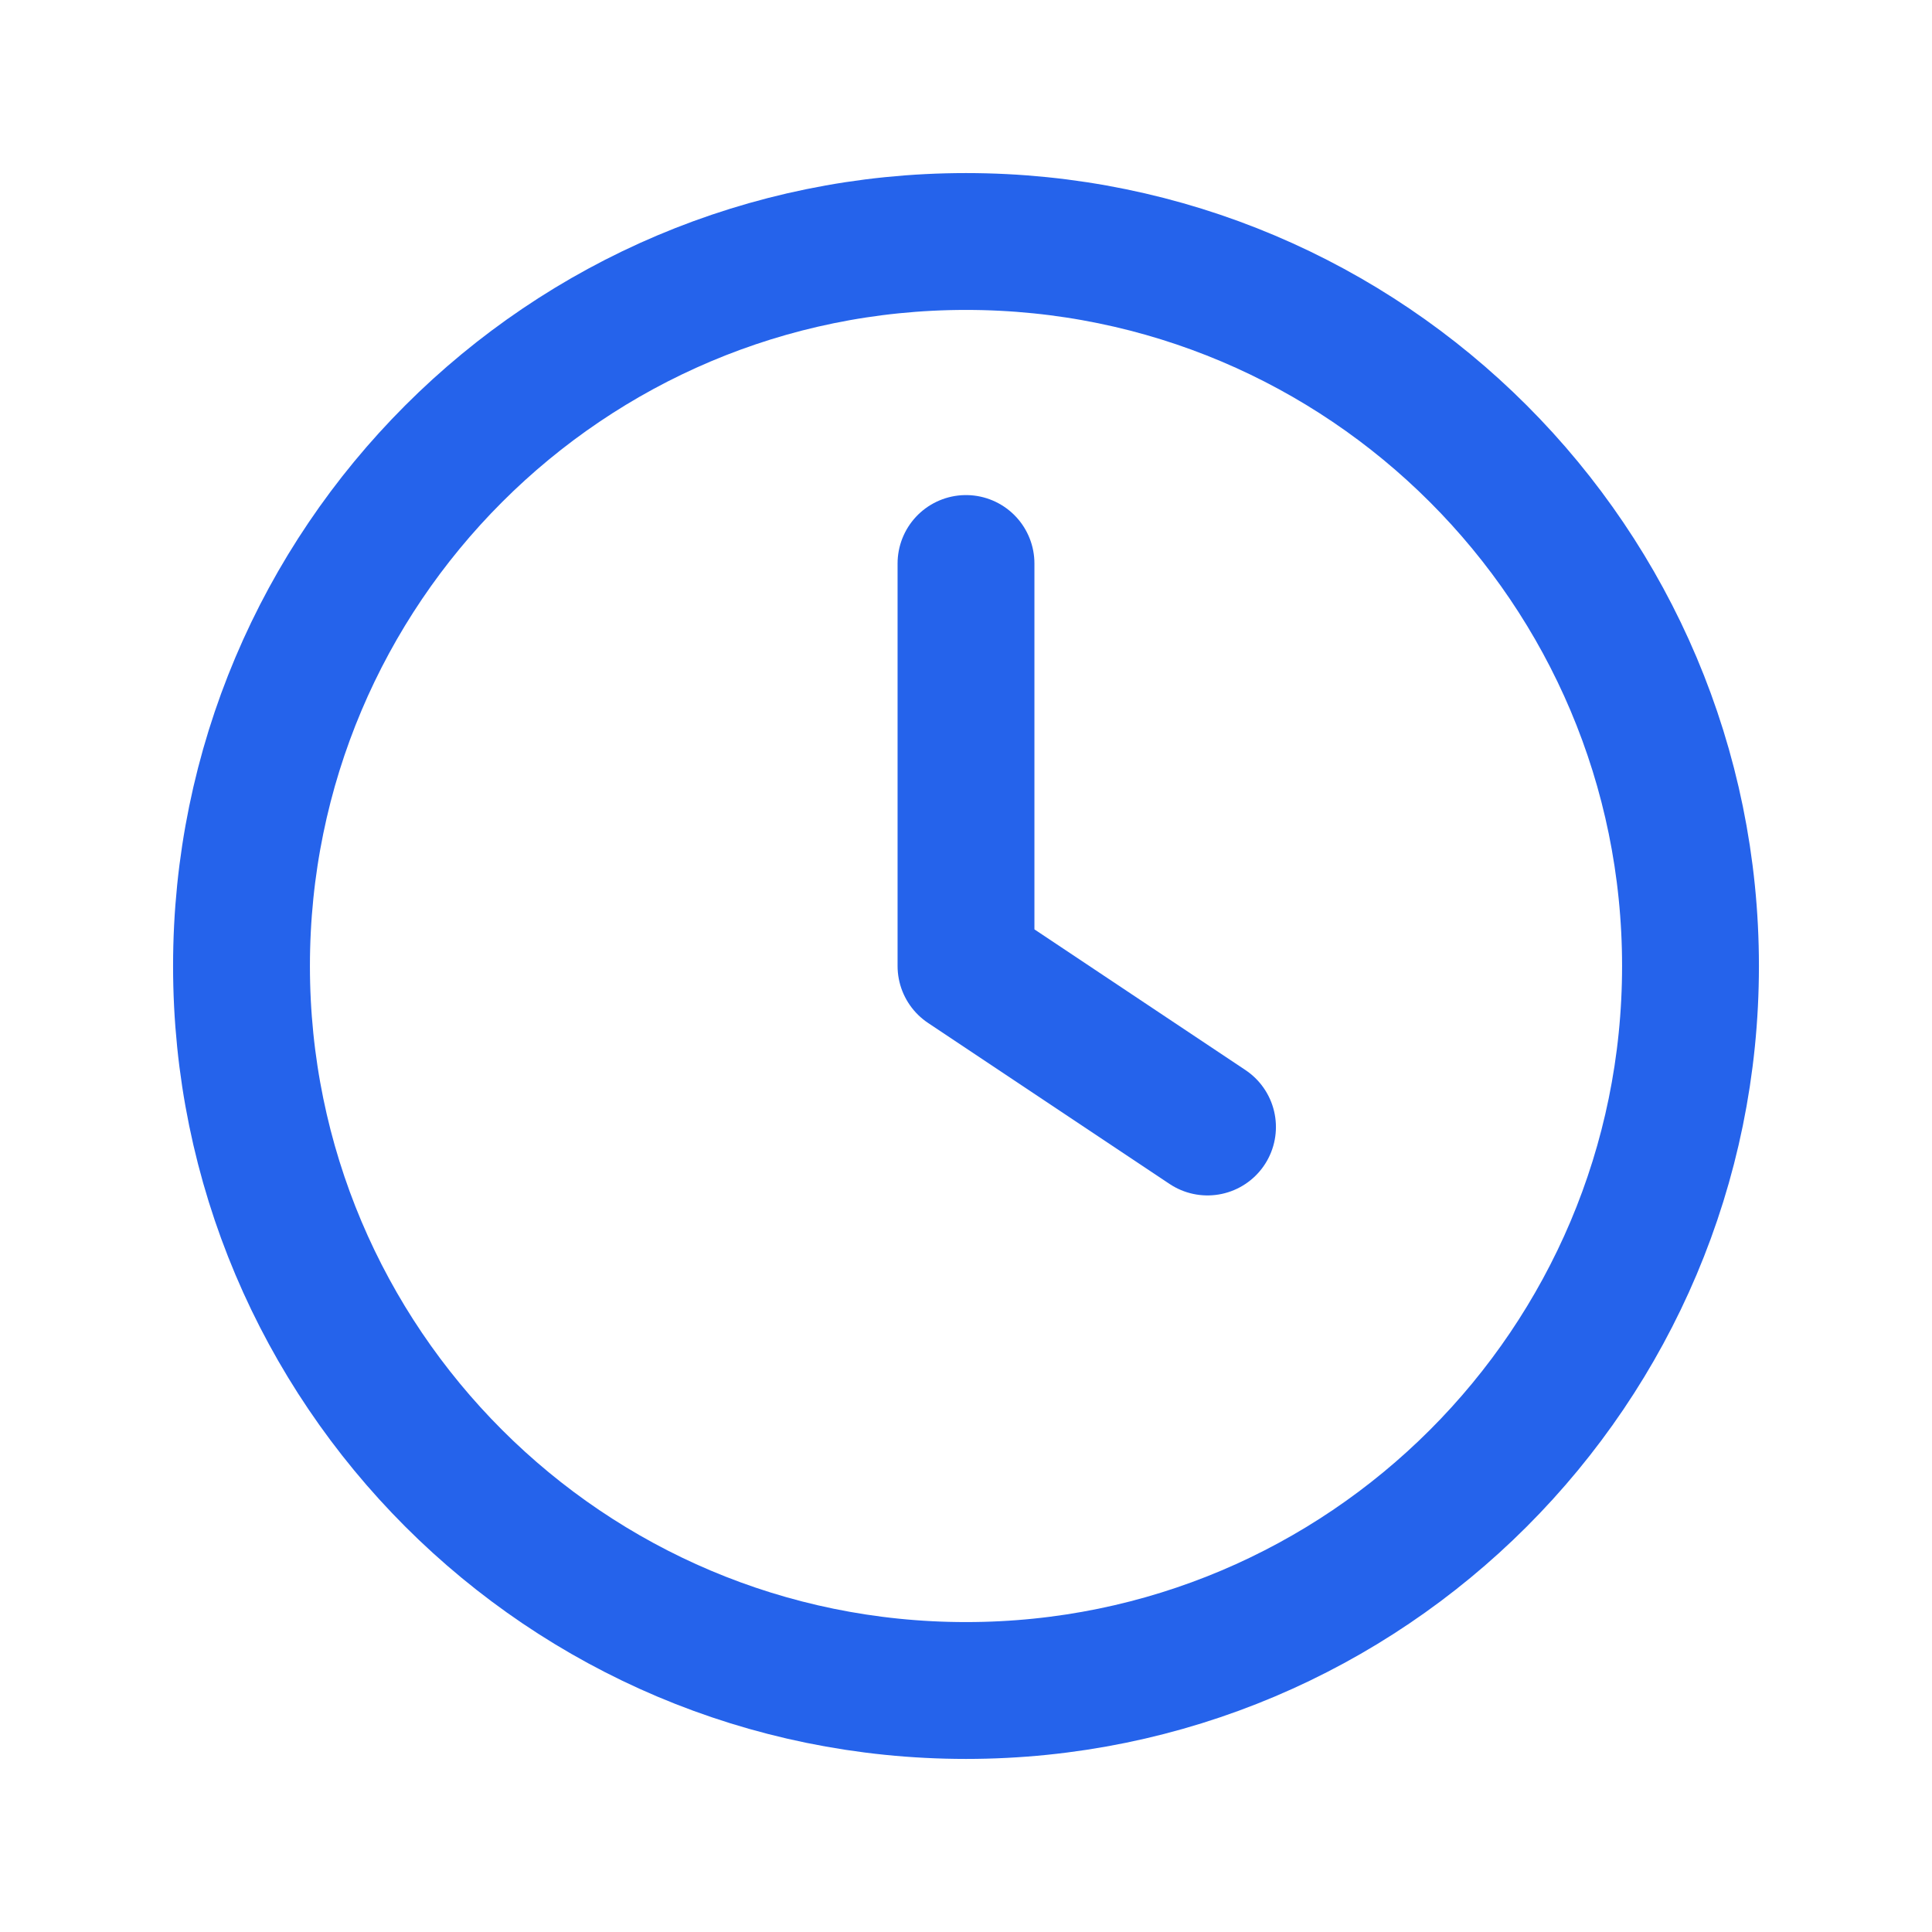
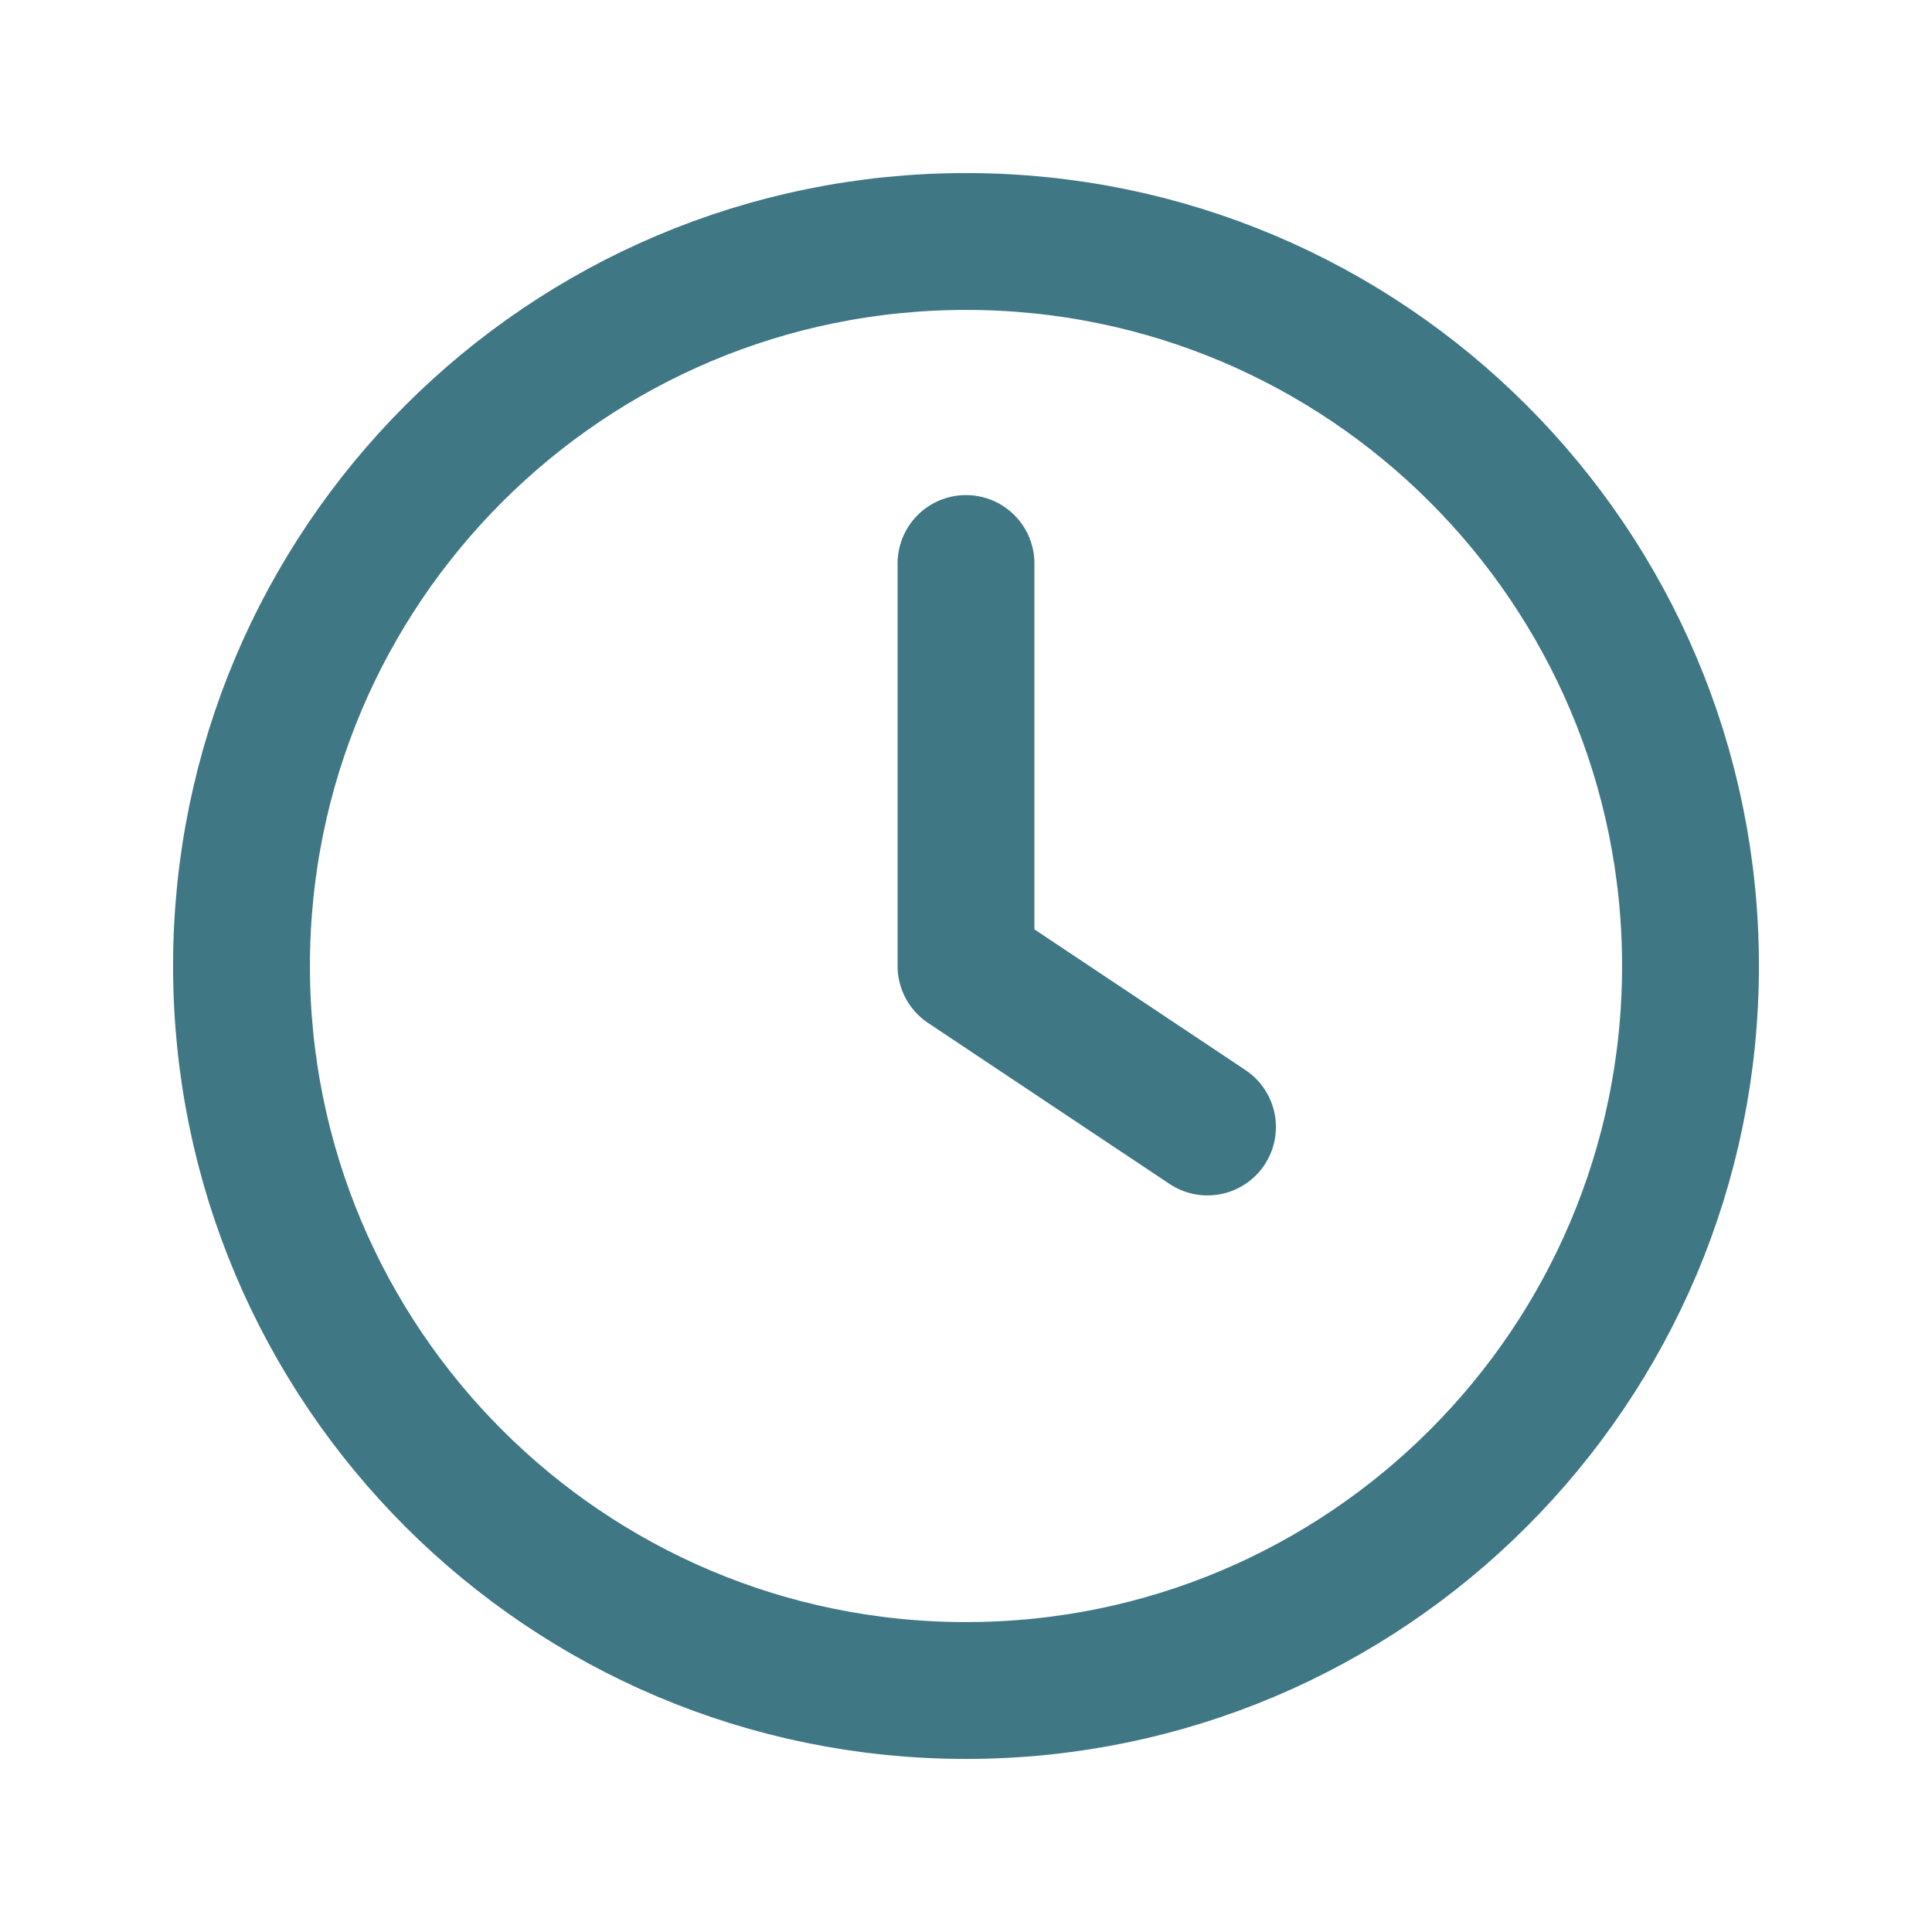
- <svg xmlns="http://www.w3.org/2000/svg" width="24" height="24" viewBox="0 0 24 24" fill="none" stroke="#2563eb" stroke-width="1.7" stroke-linecap="round" stroke-linejoin="round">
+ <svg xmlns="http://www.w3.org/2000/svg" width="24" height="24" viewBox="0 0 24 24" fill="none" stroke="#407785" stroke-width="1.7" stroke-linecap="round" stroke-linejoin="round">
  <circle cx="12" cy="12" r="9" />
  <path d="M12 7v5l3 2" />
</svg>
